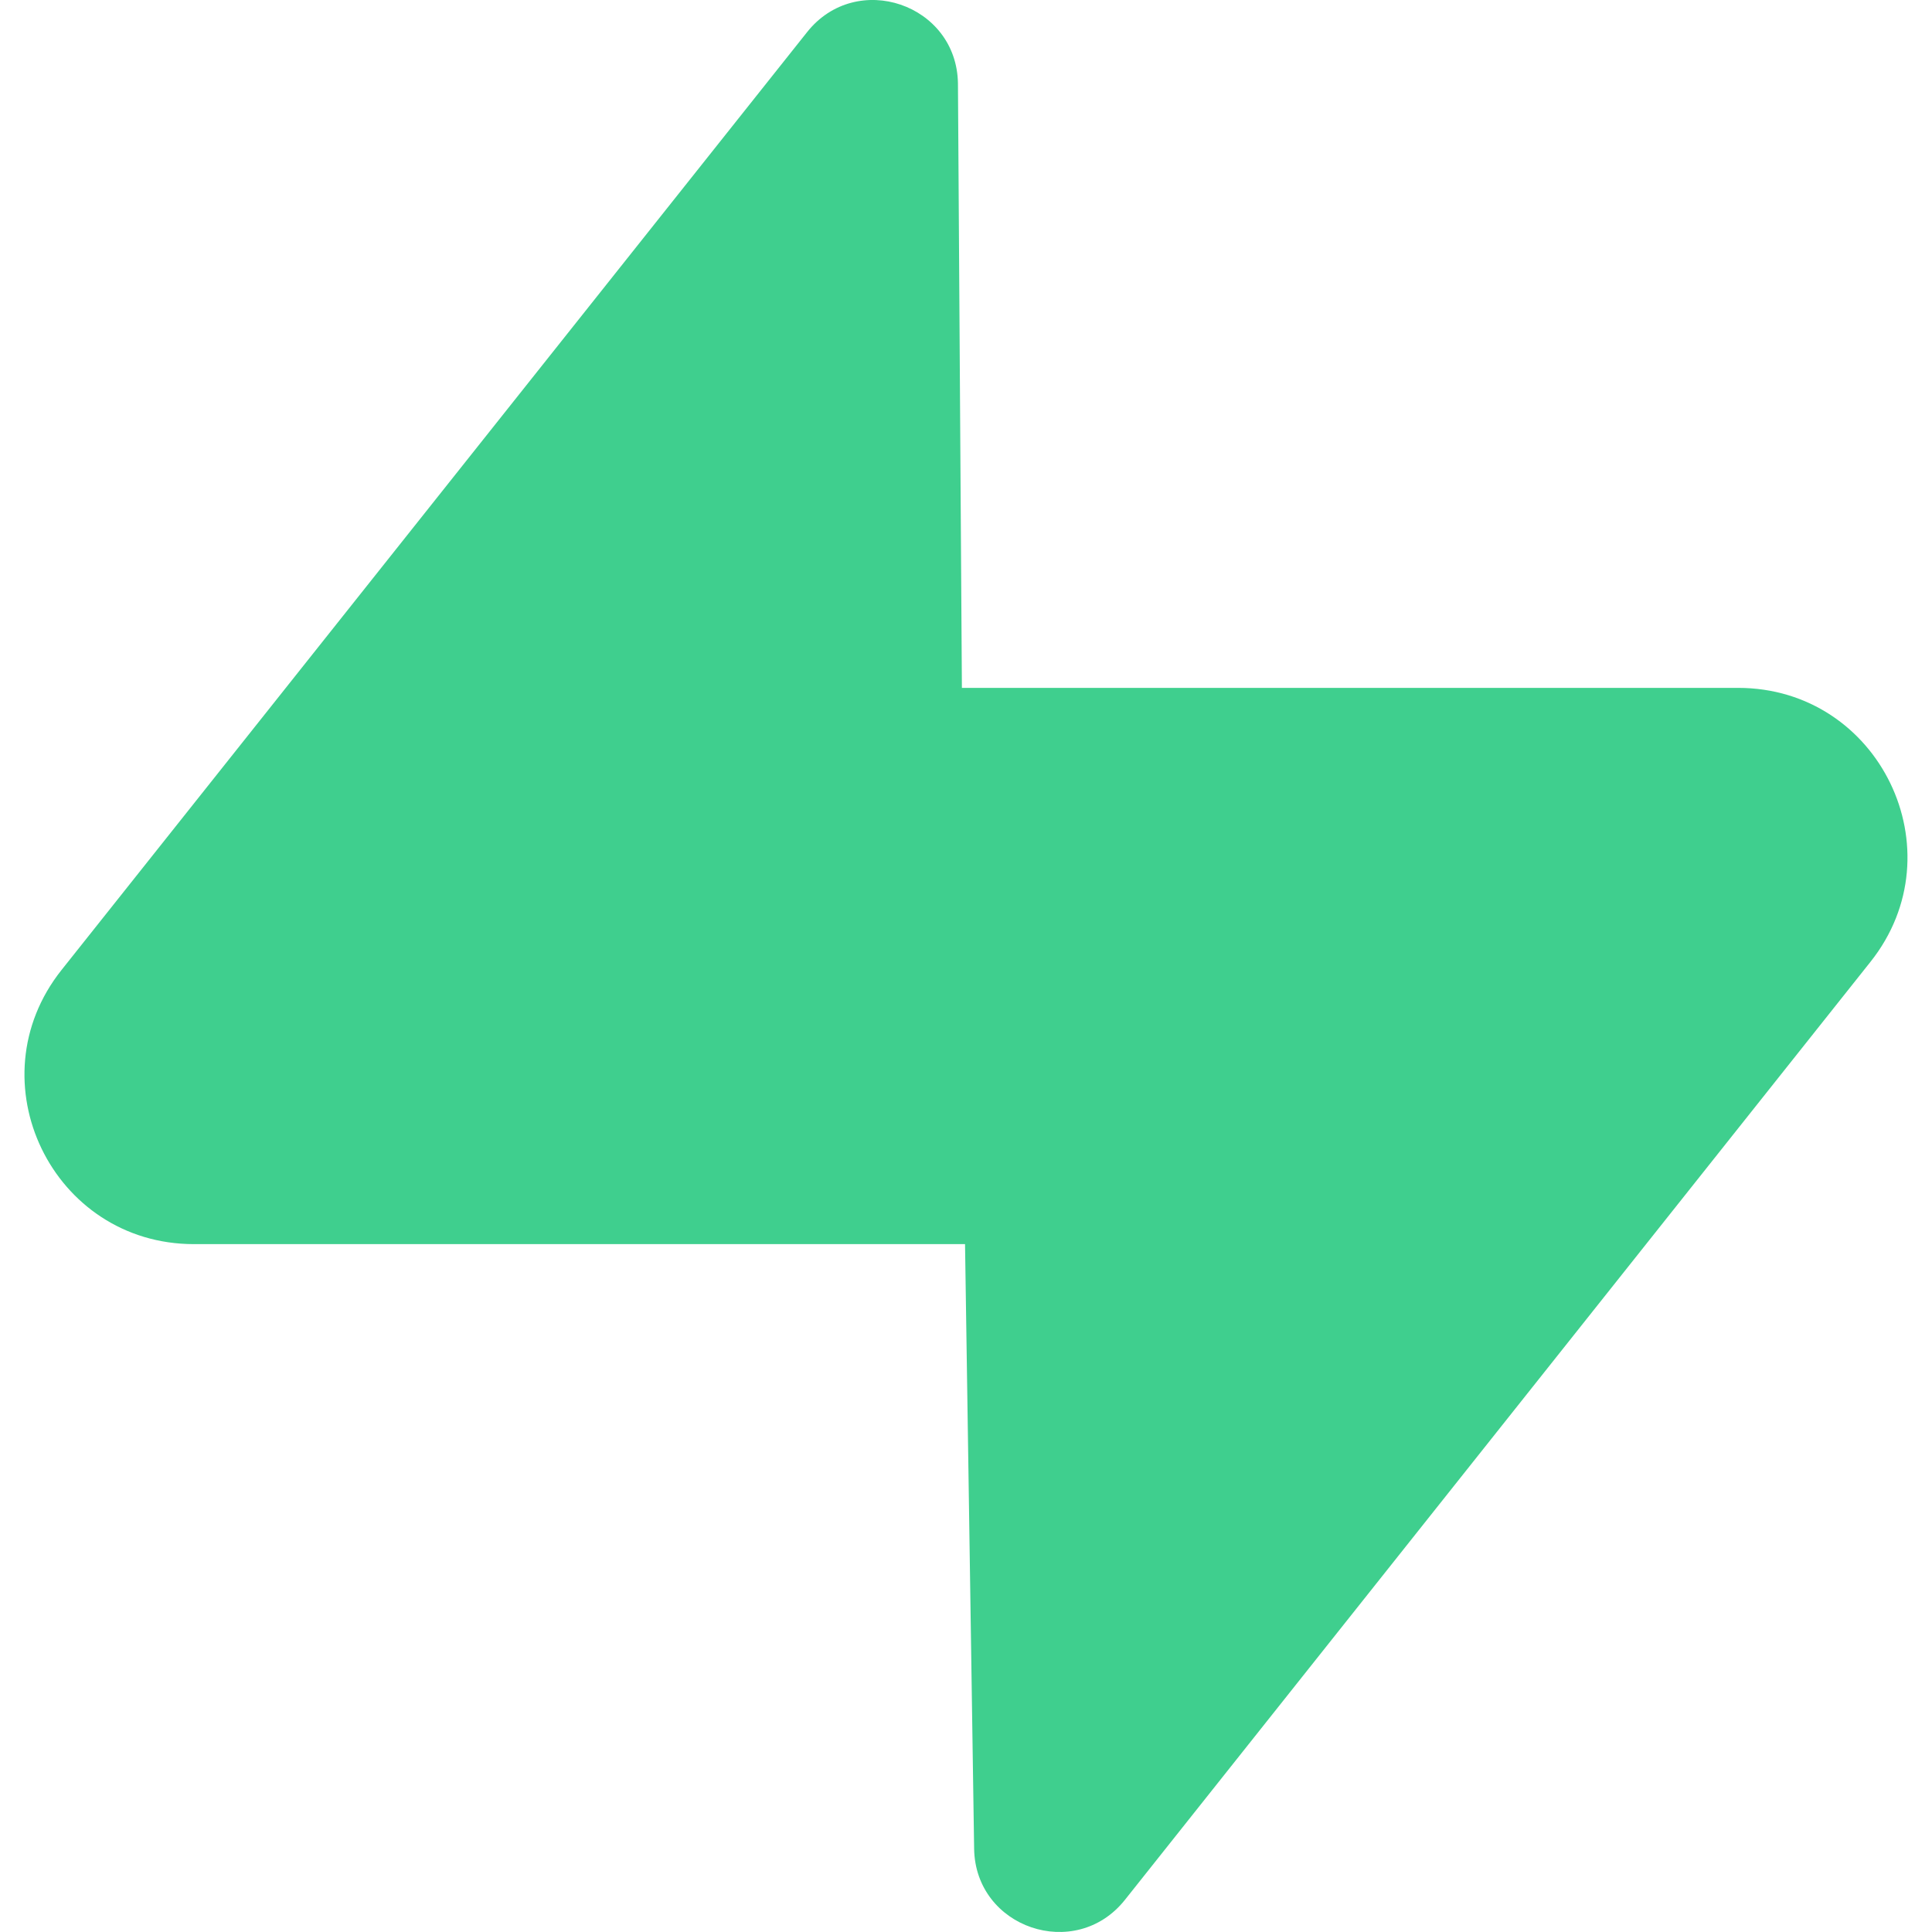
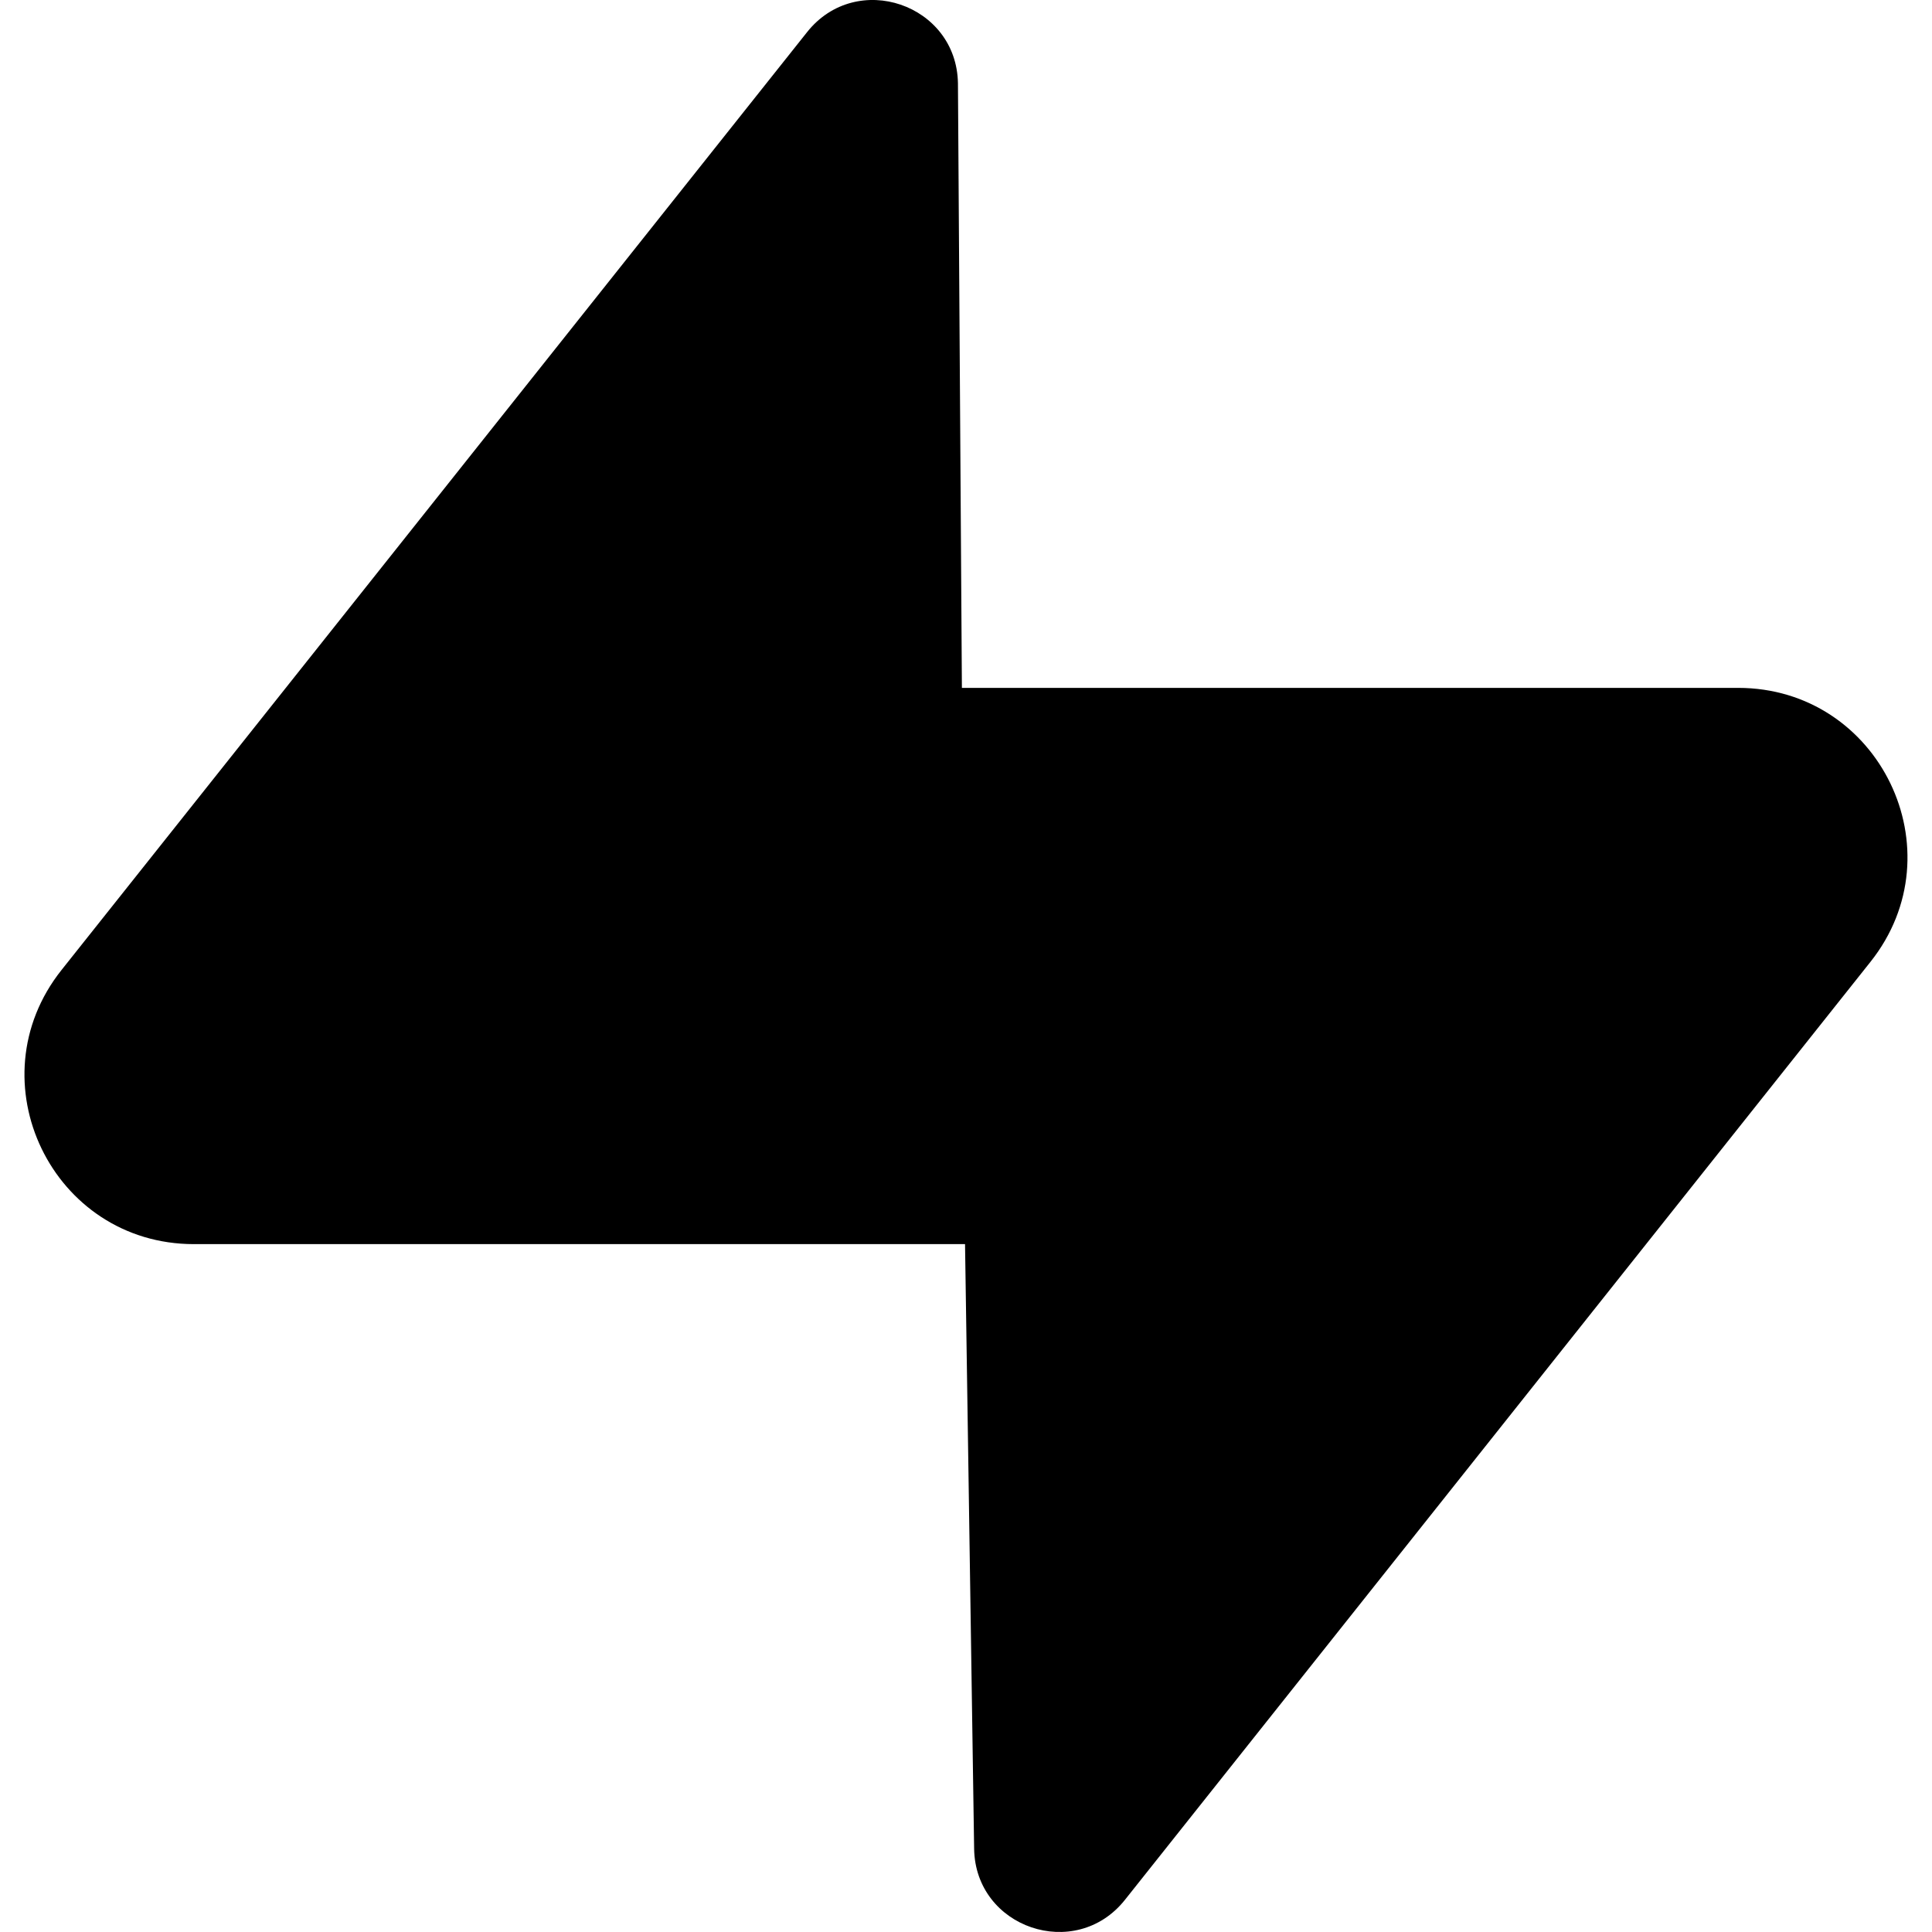
- <svg xmlns="http://www.w3.org/2000/svg" fill="#3FCF8E" role="img" viewBox="0 0 24 24">
+ <svg xmlns="http://www.w3.org/2000/svg" viewBox="0 0 24 24" fill="currentColor">
  <path d="M11.9 1.036c-.015-.986-1.26-1.41-1.874-.637L.764 12.05C-.33 13.427.65 15.455 2.409 15.455h9.579l.113 7.51c.014.985 1.259 1.408 1.873.636l9.262-11.653c1.093-1.375.113-3.403-1.645-3.403h-9.642z" />
</svg>
